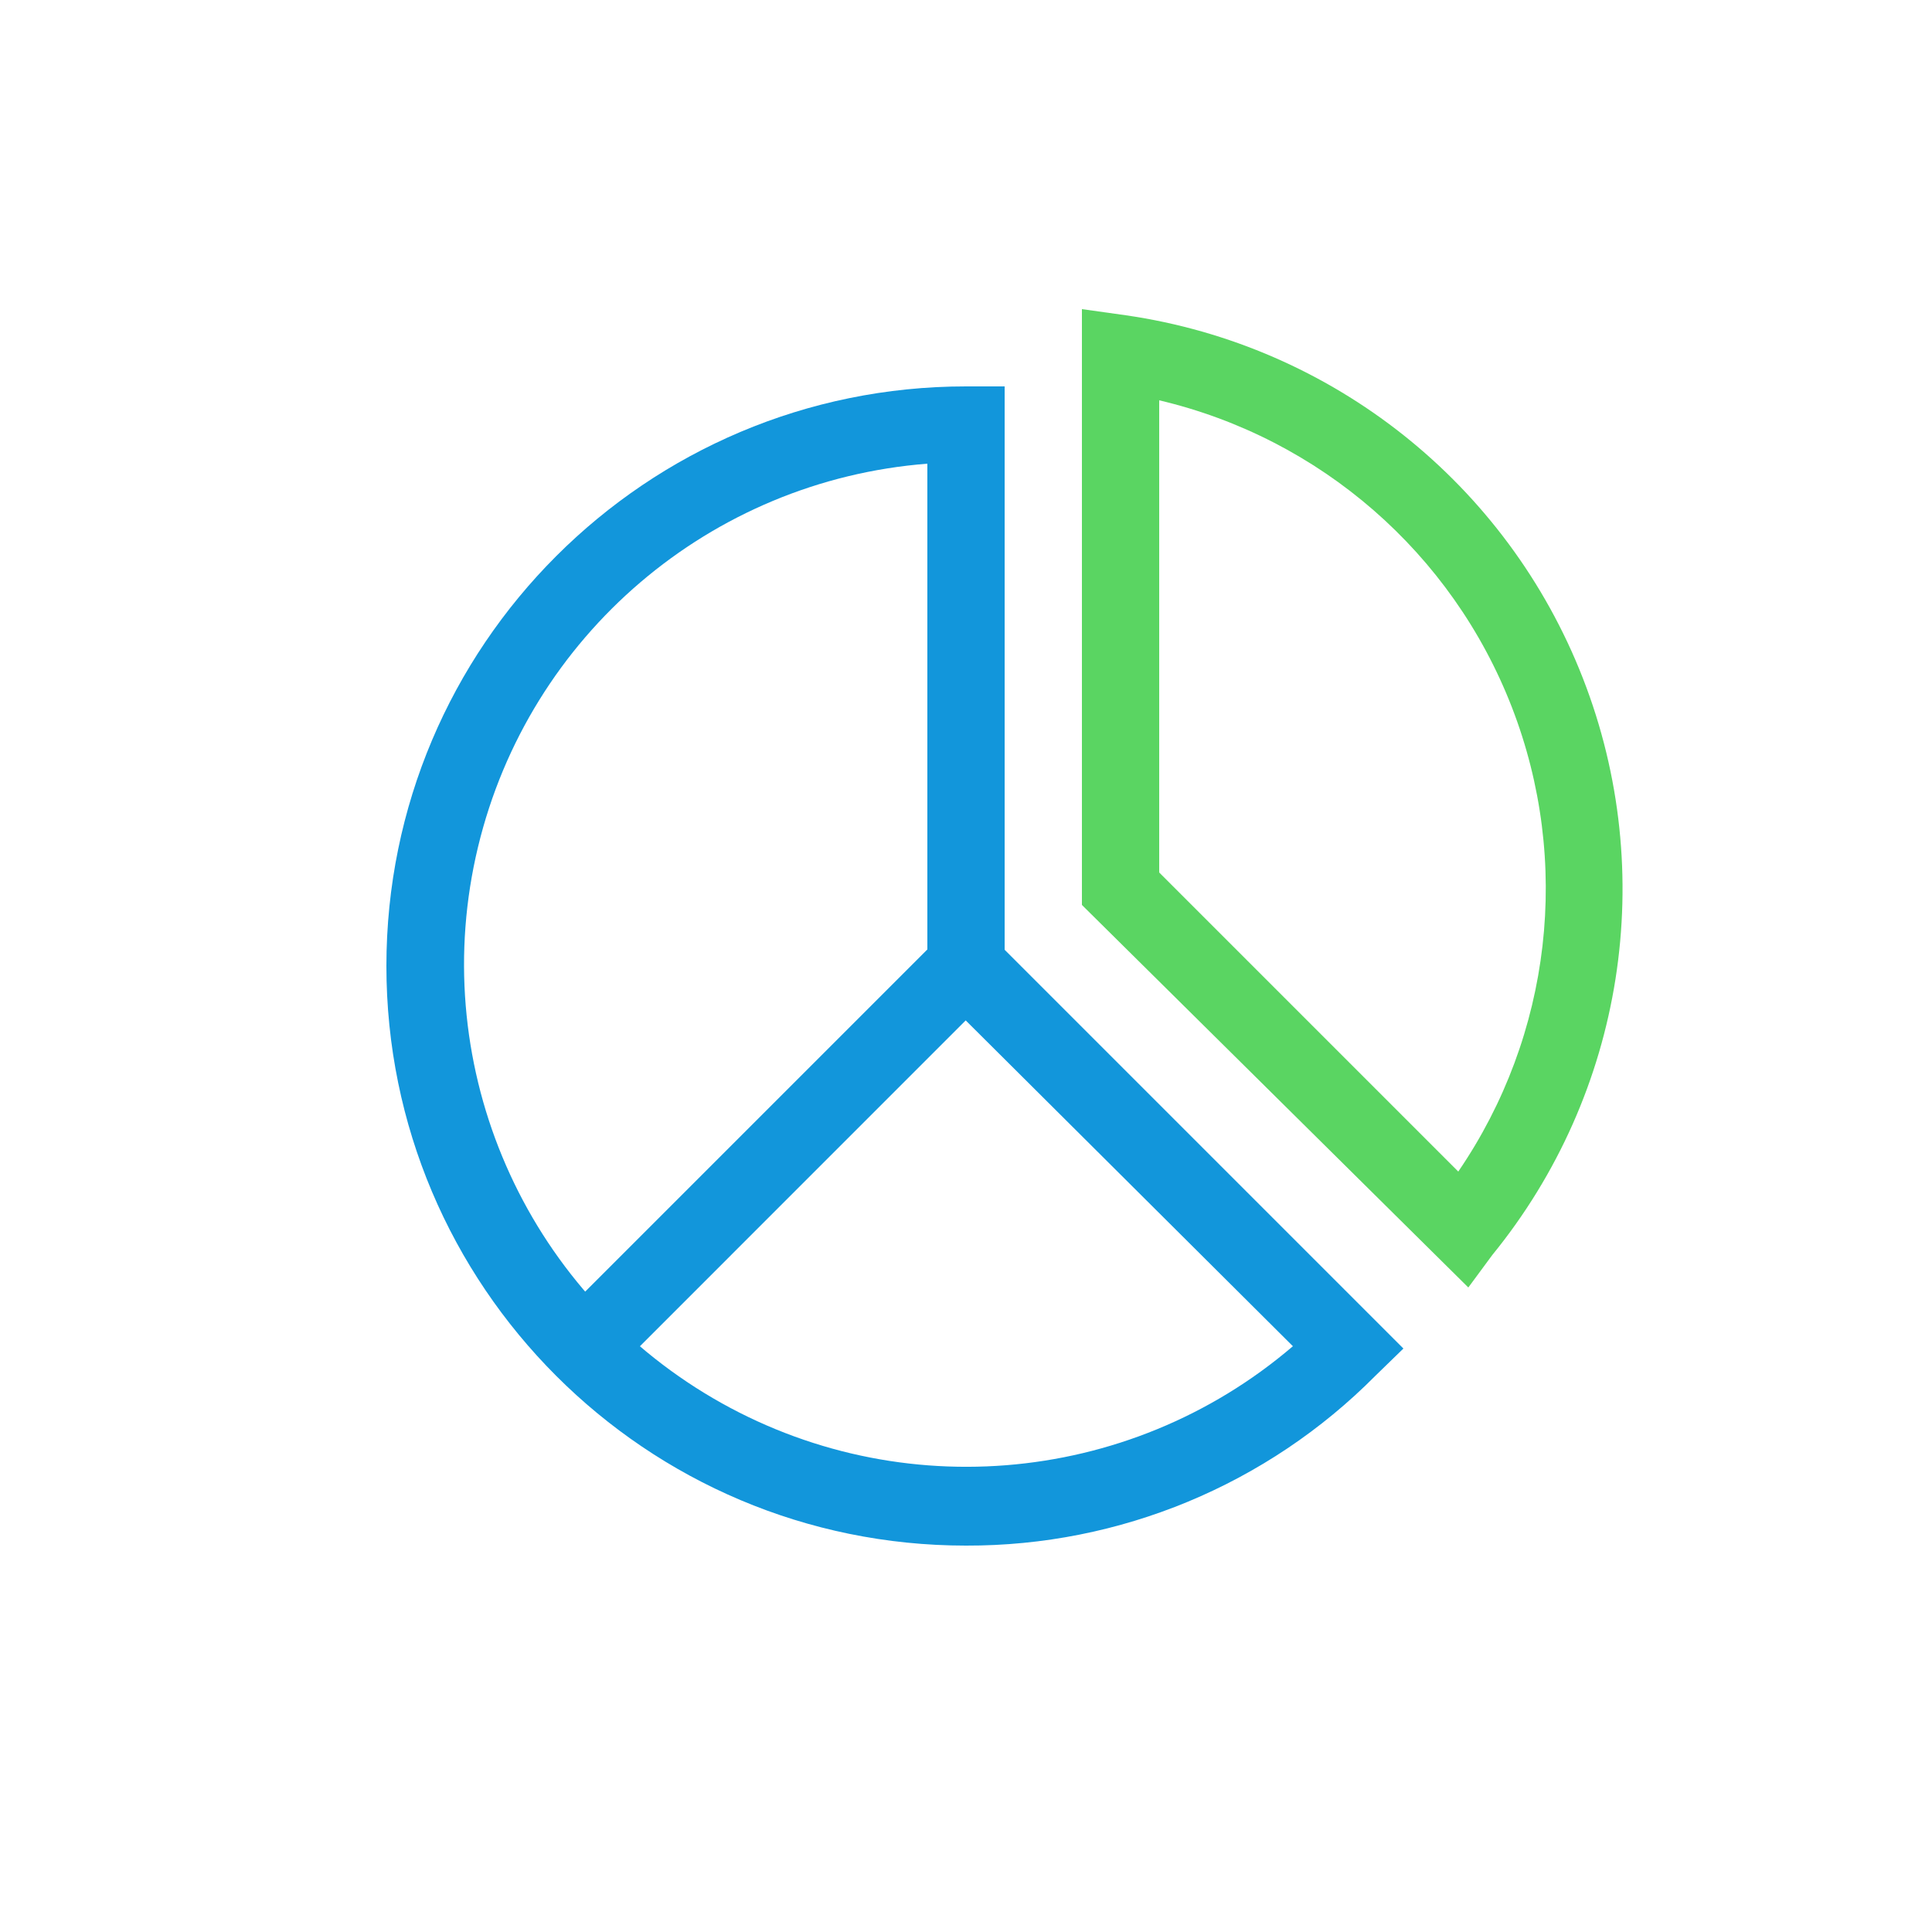
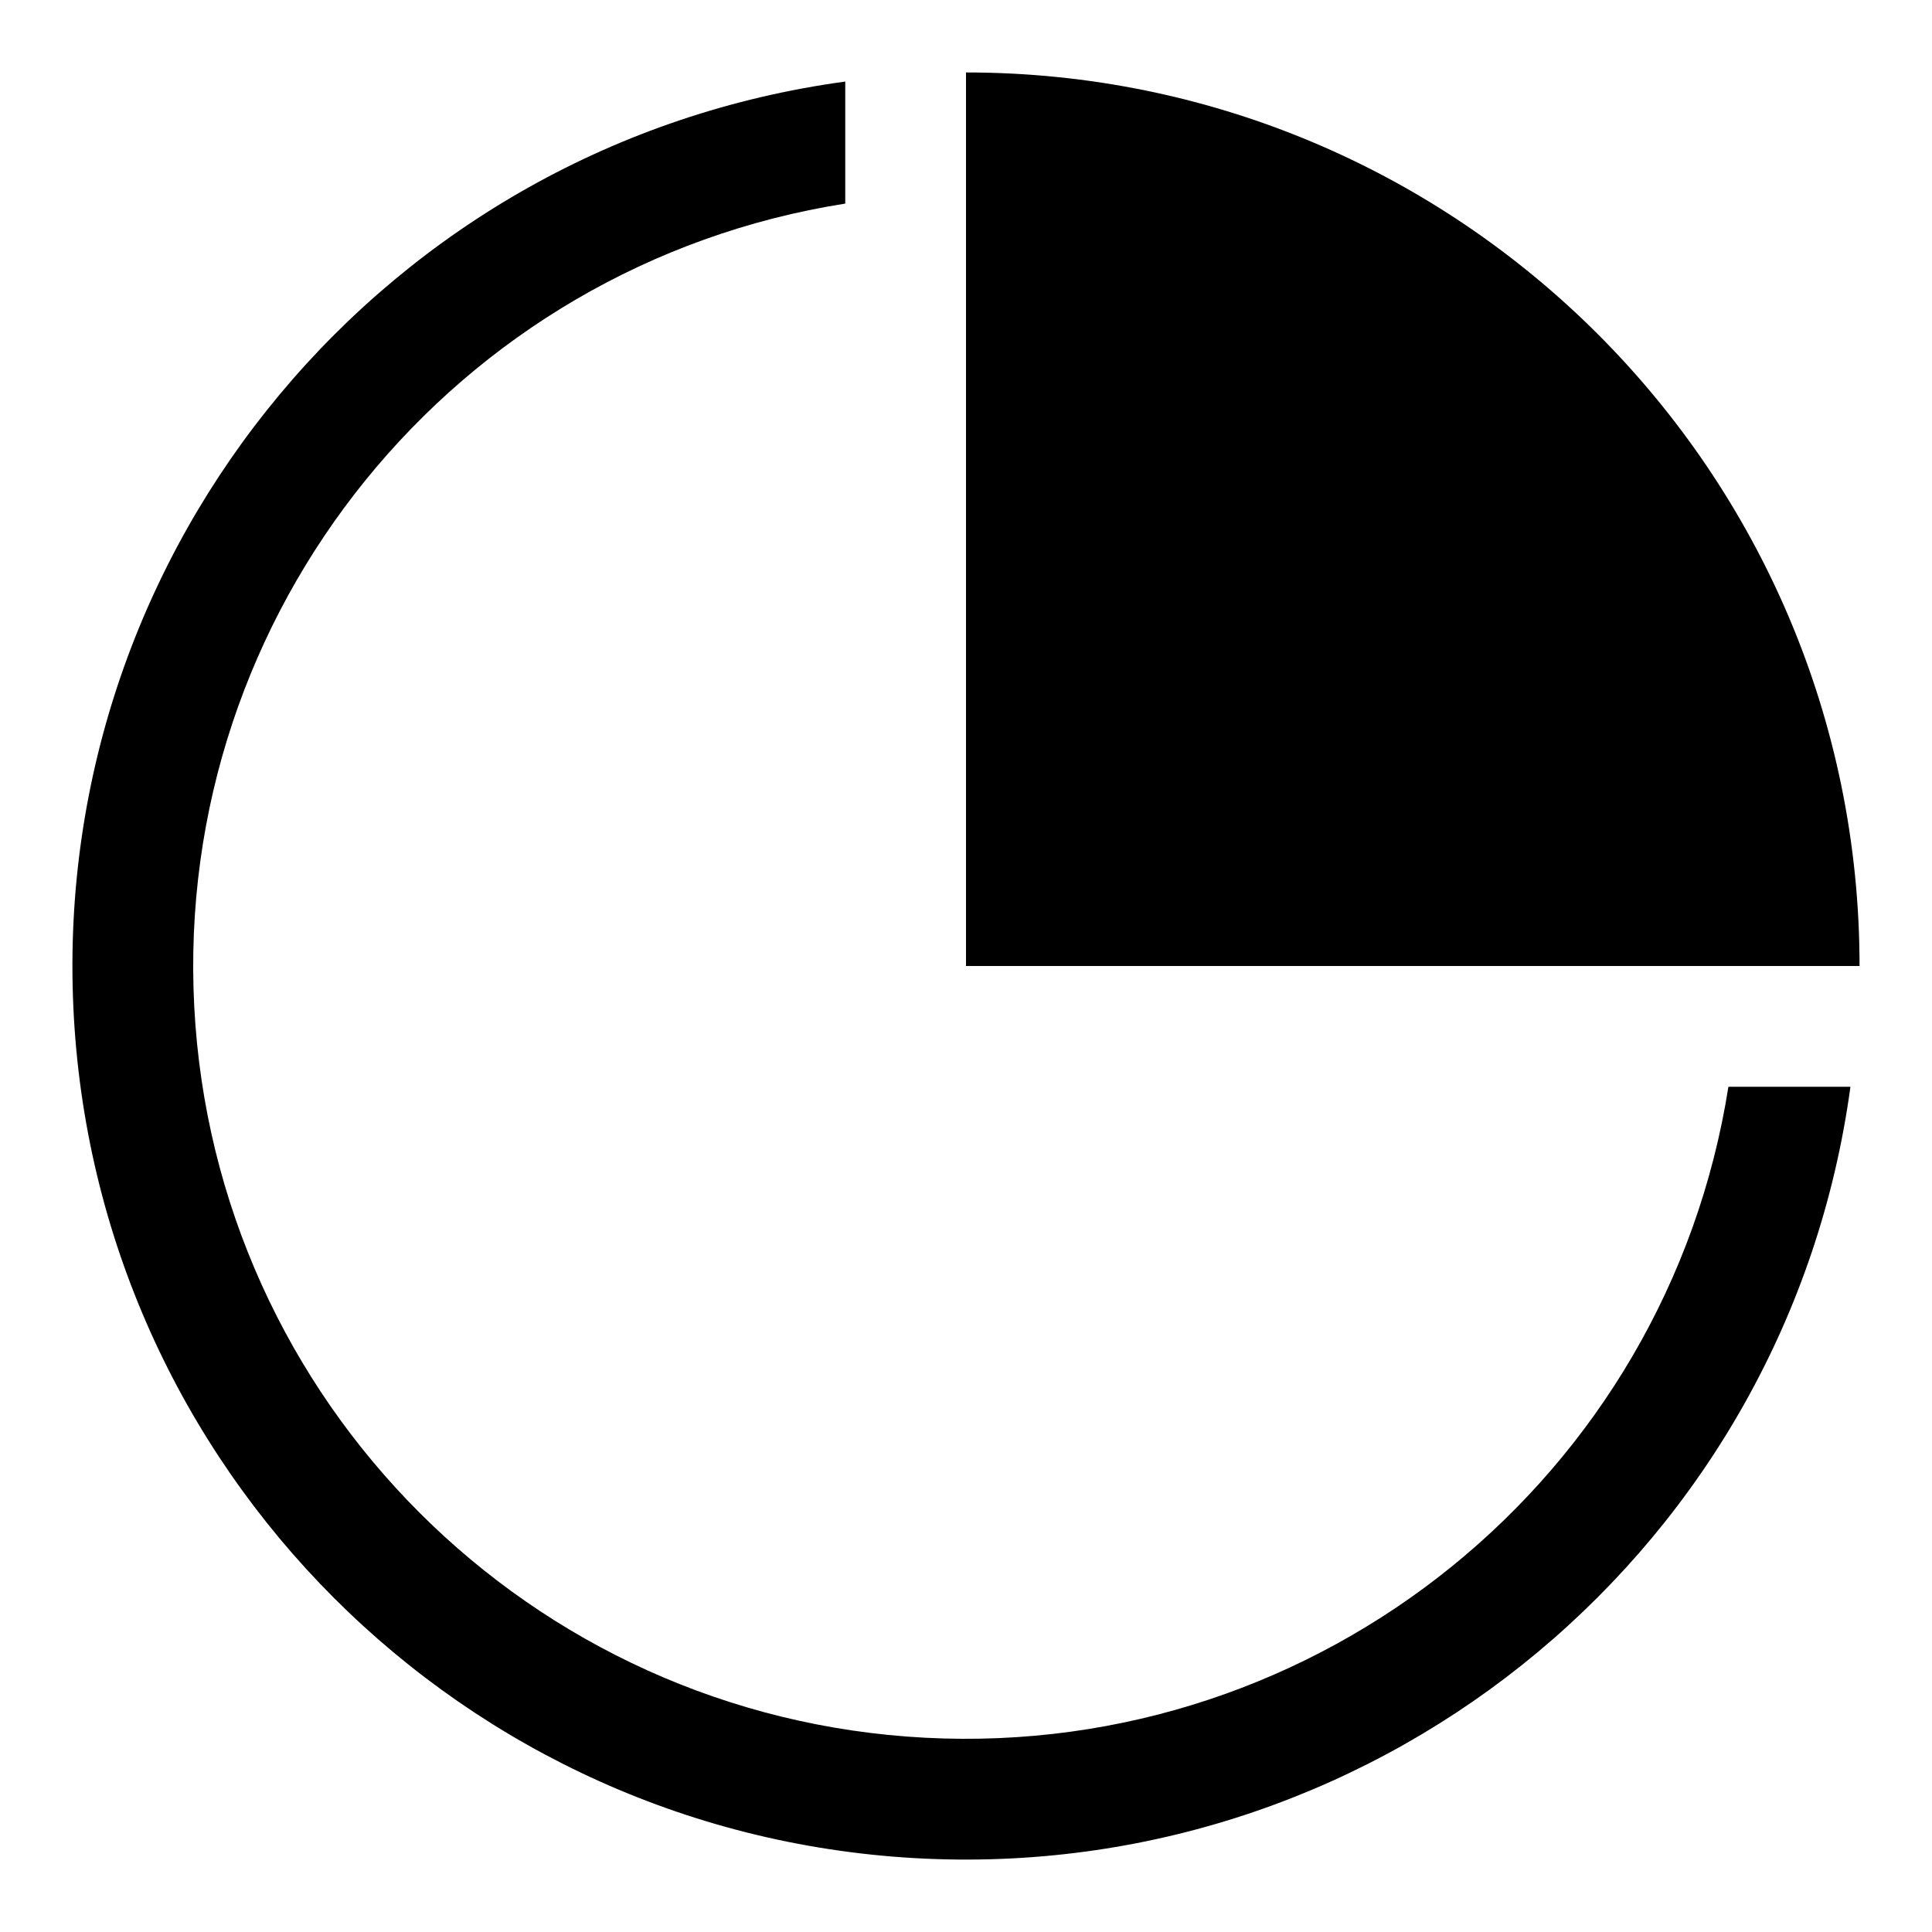
- <svg xmlns="http://www.w3.org/2000/svg" t="1695625558170" class="icon" viewBox="0 0 1024 1024" version="1.1" p-id="10300" width="24" height="24">
-   <path d="M512 819.2a307.2 307.2 0 0 1 0-614.4h20.48v298.598l211.354 211.354-14.746 14.336a304.333 304.333 0 0 1-217.088 90.112zM491.52 245.76a266.24 266.24 0 1 0 193.741 467.763L491.52 520.602z" fill="#1296db" p-id="10301" data-spm-anchor-id="a313x.search_index.0.i4.235d3a811lrcUt" class="" />
-   <path d="M778.24 682.394l-204.8-202.752V163.84l23.347 3.277a307.2 307.2 0 0 1 194.15 498.074z m-163.84-219.955l158.515 158.515A265.83 265.83 0 0 0 614.4 212.173z" fill="#5ad562" p-id="10302" data-spm-anchor-id="a313x.search_index.0.i7.235d3a811lrcUt" class="" />
-   <path d="M292.495 702.259l204.8-204.8 28.918 29-204.759 204.8z" fill="#1296db" p-id="10303" data-spm-anchor-id="a313x.search_index.0.i5.235d3a811lrcUt" class="" />
+ <svg xmlns="http://www.w3.org/2000/svg" t="1723452454464" class="icon" viewBox="0 0 1024 1024" version="1.1" p-id="17257" width="48" height="48">
+   <path d="M512 512V38.4A473.6 473.6 0 0 1 985.6 512z" fill="" p-id="17258" />
+   <path d="M916.096 576A409.344 409.344 0 1 1 448 107.904V43.232A473.344 473.344 0 1 0 980.768 576z" fill="" p-id="17259" />
</svg>
